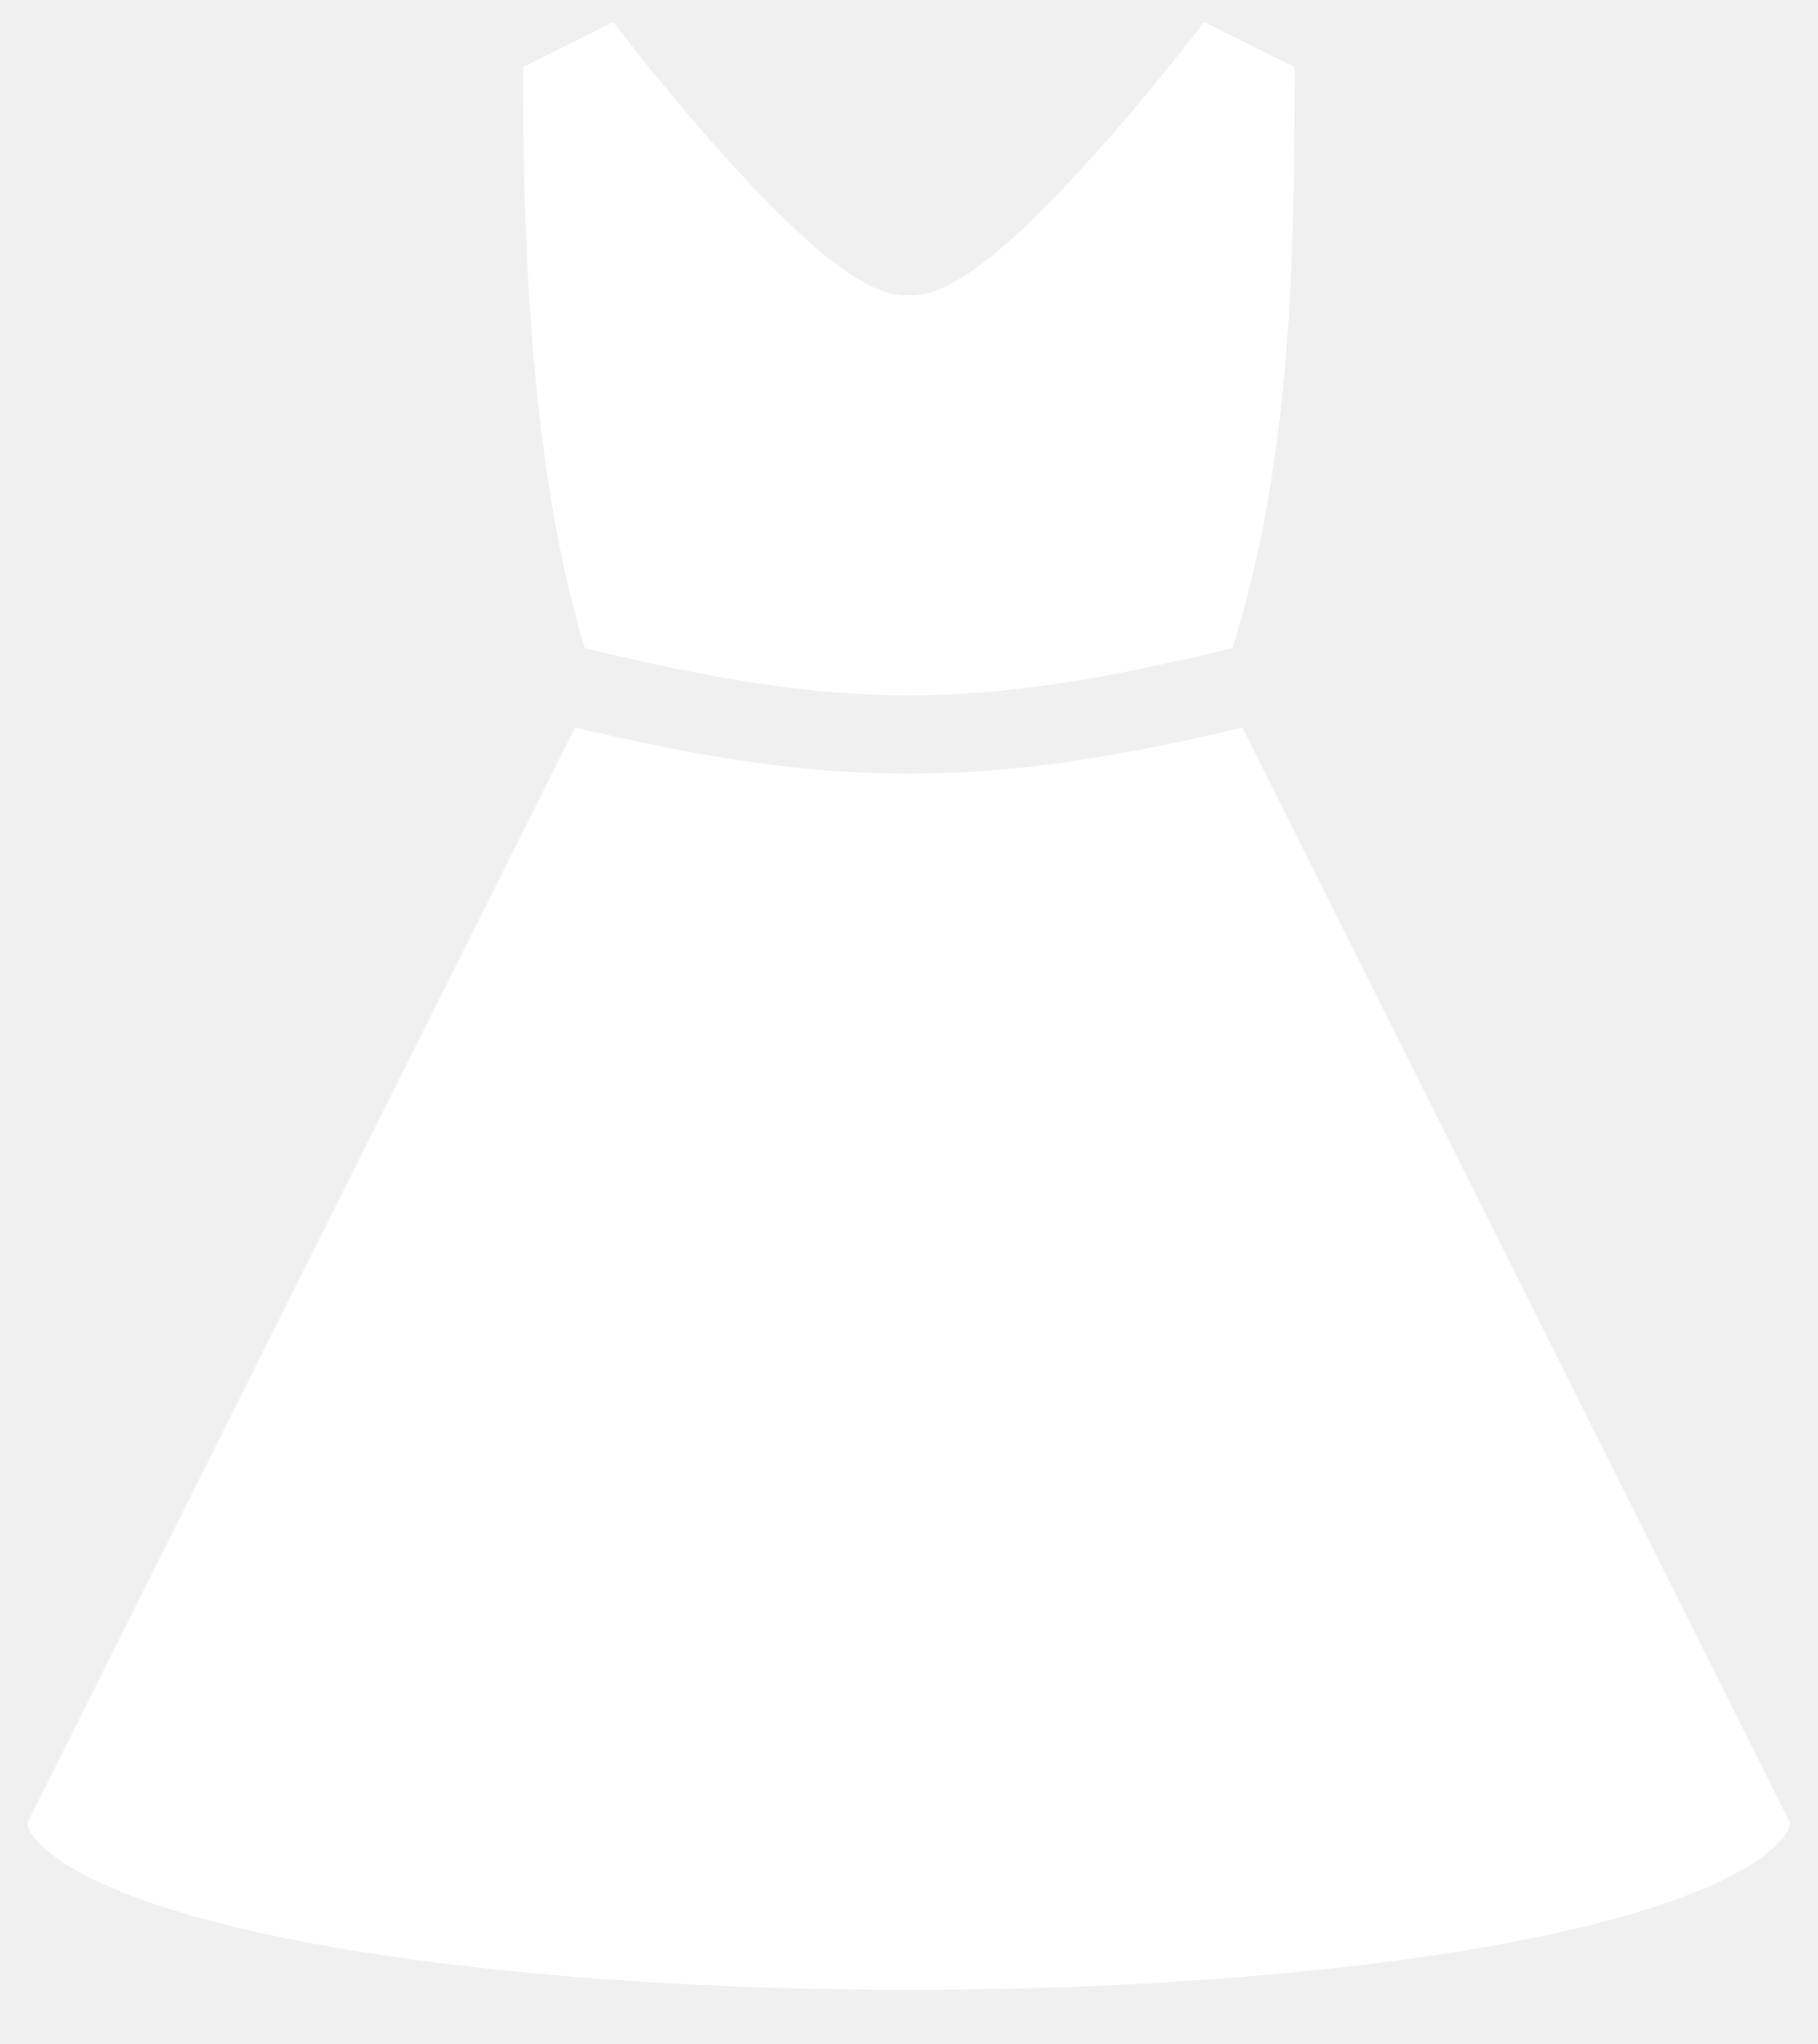
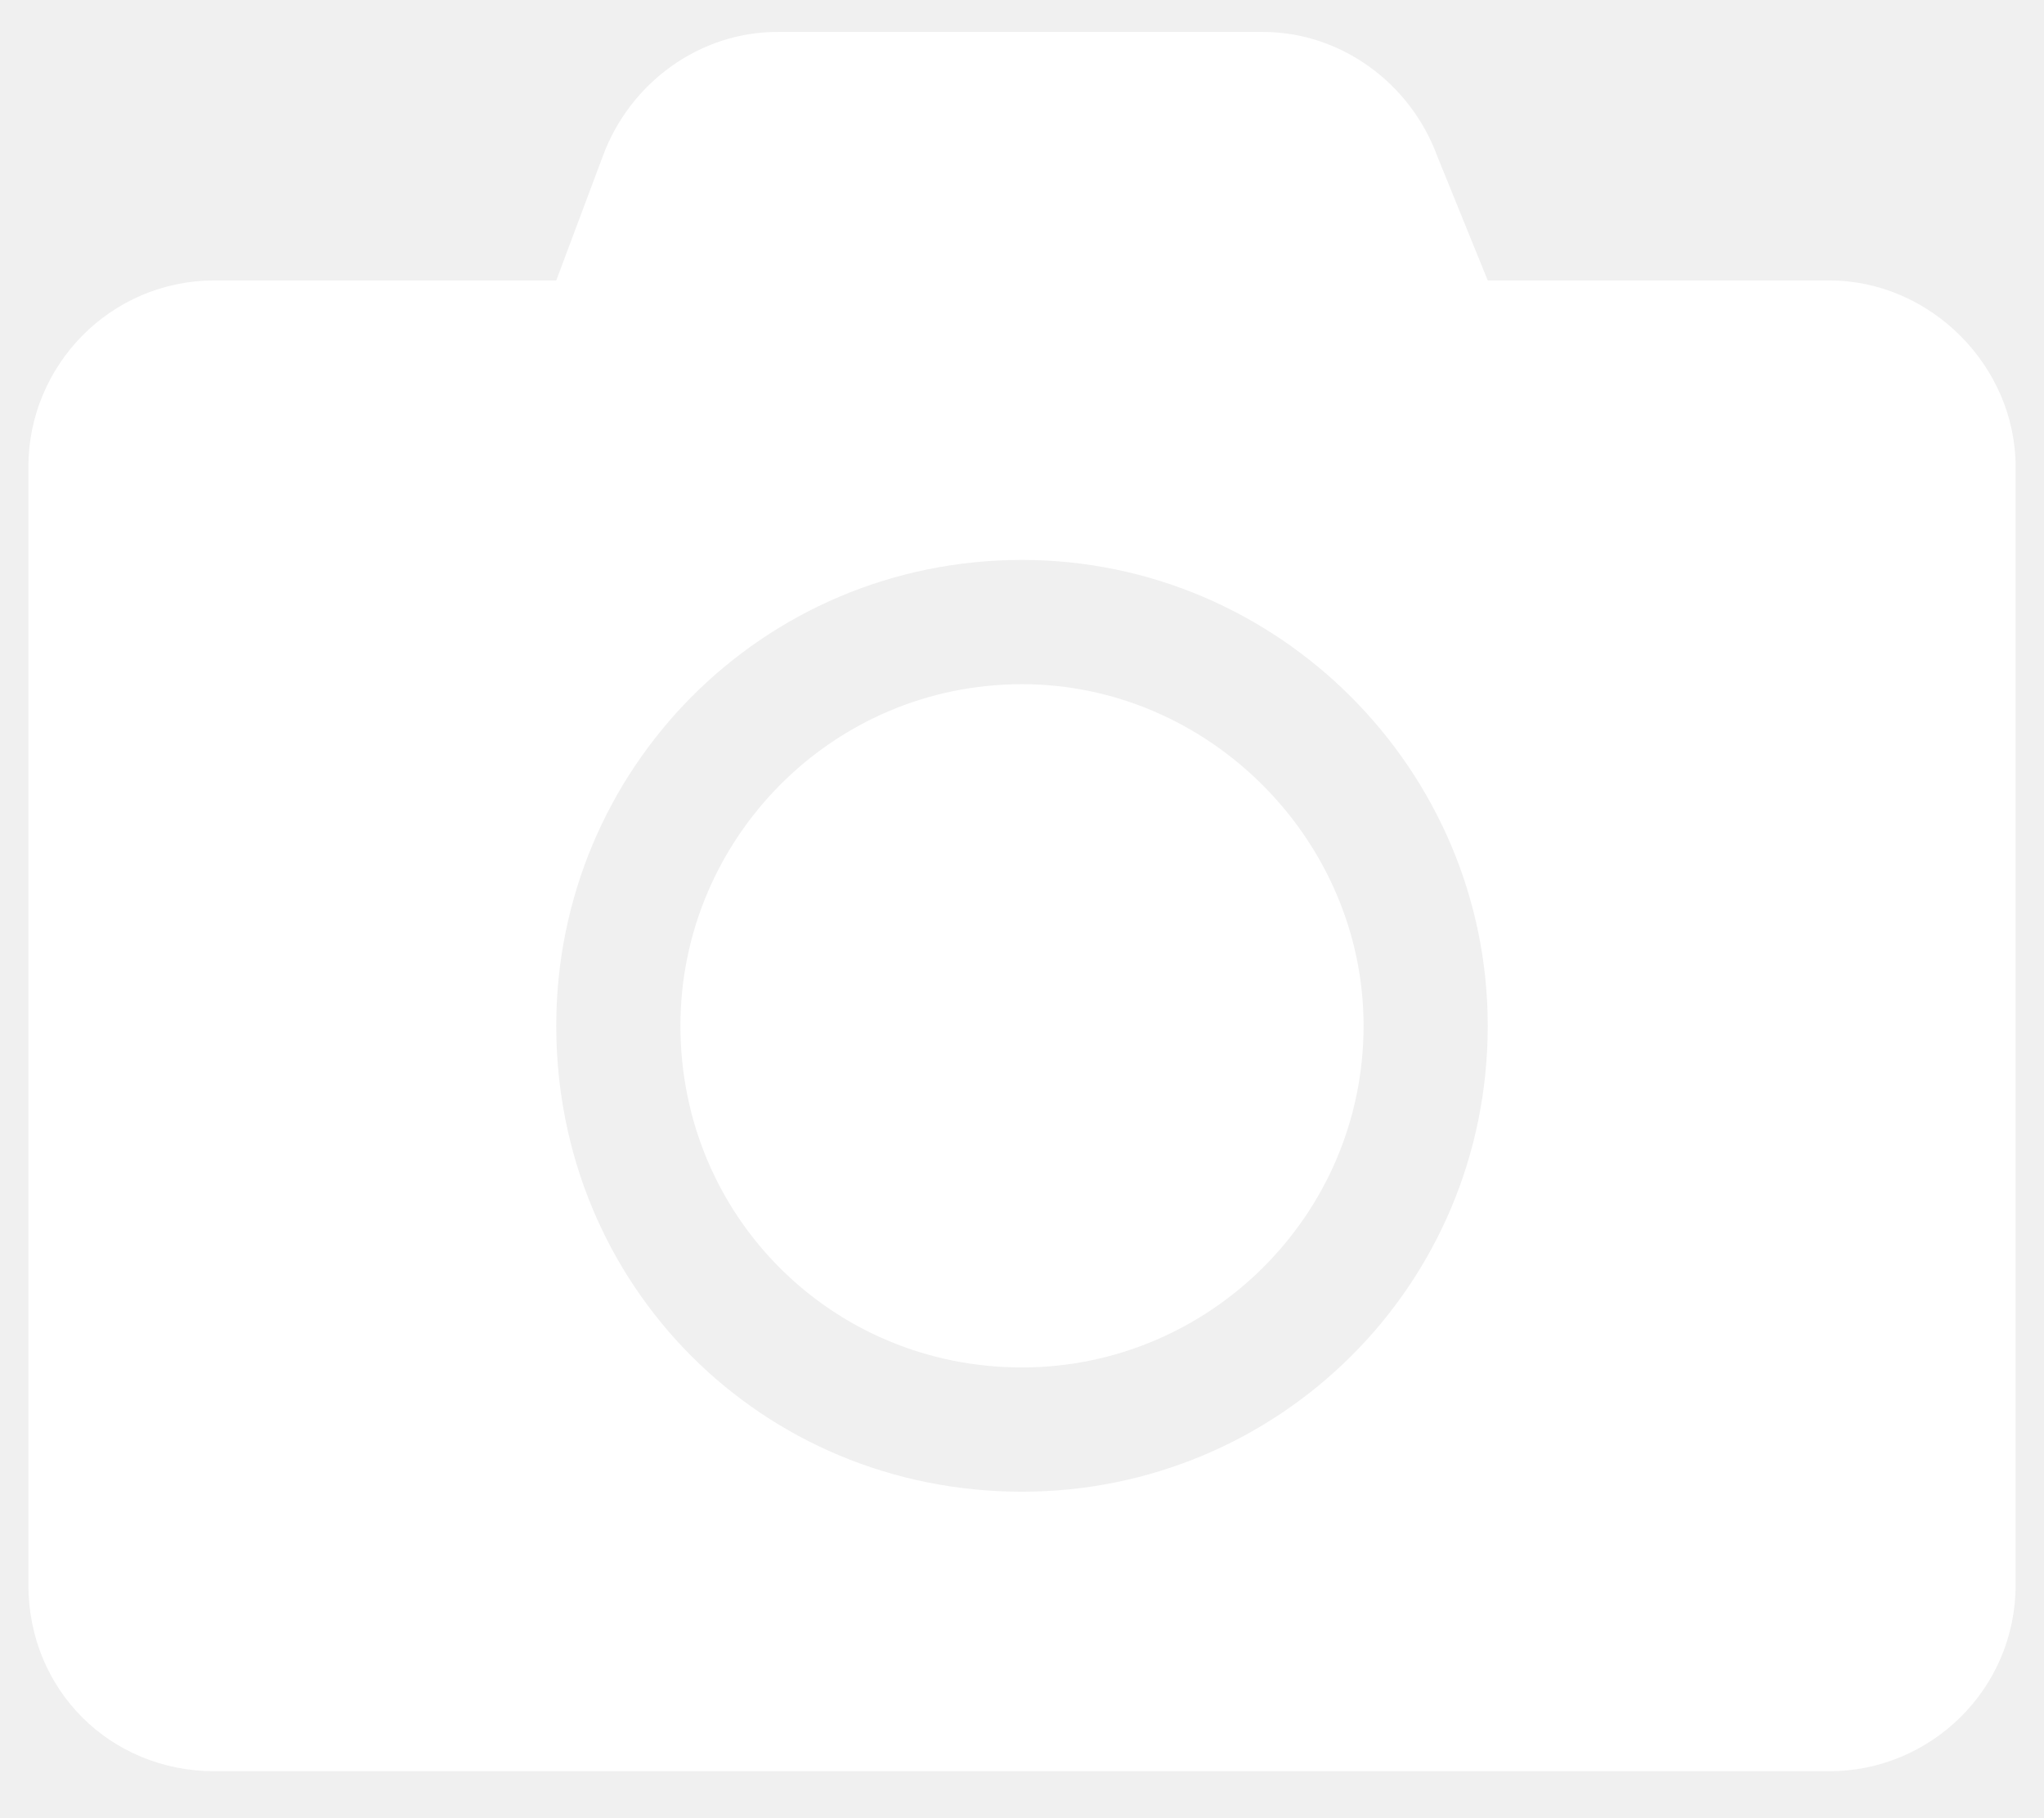
- <svg xmlns="http://www.w3.org/2000/svg" width="32" height="36" fill="none">
-   <path fill="#fff" d="m10.797.387-1.586.796c0 2.502.062 6.864 1.086 10.231 4.555 1.11 6.851 1.11 11.406 0 1.04-3.36 1.086-6.76 1.094-10.231L21.203.387A40.56 40.56 0 0 1 19.5 2.463c-.563.638-1.156 1.278-1.727 1.782a6.047 6.047 0 0 1-.828.638c-.28.172-.554.32-.945.32-.39 0-.664-.148-.945-.32a6.047 6.047 0 0 1-.828-.638c-.57-.504-1.165-1.144-1.727-1.782A40.56 40.56 0 0 1 10.797.387Zm-.672 12.425L.477 32.117c.021.086.062.18.168.297.157.18.436.398.83.602.787.422 2.009.804 3.494 1.109 2.968.61 7.008.922 11.031.922 4.023 0 8.063-.313 11.031-.922 1.485-.305 2.711-.688 3.492-1.11.399-.203.672-.421.829-.6a.664.664 0 0 0 .171-.298l-9.648-19.304c-4.531 1.085-7.219 1.085-11.75 0Z" />
+ <svg xmlns="http://www.w3.org/2000/svg" width="36" height="32" viewBox="0 0 36 32" fill="none">
+   <path d="M35.5 8.219V27.906C35.5 29.752 33.996 31.188 32.219 31.188H3.781C1.936 31.188 0.5 29.752 0.5 27.906V8.219C0.5 6.441 1.936 4.938 3.781 4.938H9.797L10.617 2.75C11.096 1.451 12.326 0.562 13.693 0.562H22.238C23.605 0.562 24.836 1.451 25.314 2.75L26.203 4.938H32.219C33.996 4.938 35.5 6.441 35.5 8.219ZM26.203 18.062C26.203 13.551 22.512 9.859 18 9.859C13.42 9.859 9.797 13.551 9.797 18.062C9.797 22.643 13.42 26.266 18 26.266C22.512 26.266 26.203 22.643 26.203 18.062ZM24.016 18.062C24.016 21.412 21.281 24.078 18 24.078C14.65 24.078 11.984 21.412 11.984 18.062C11.984 14.781 14.65 12.047 18 12.047C21.281 12.047 24.016 14.781 24.016 18.062Z" fill="white" />
</svg>
